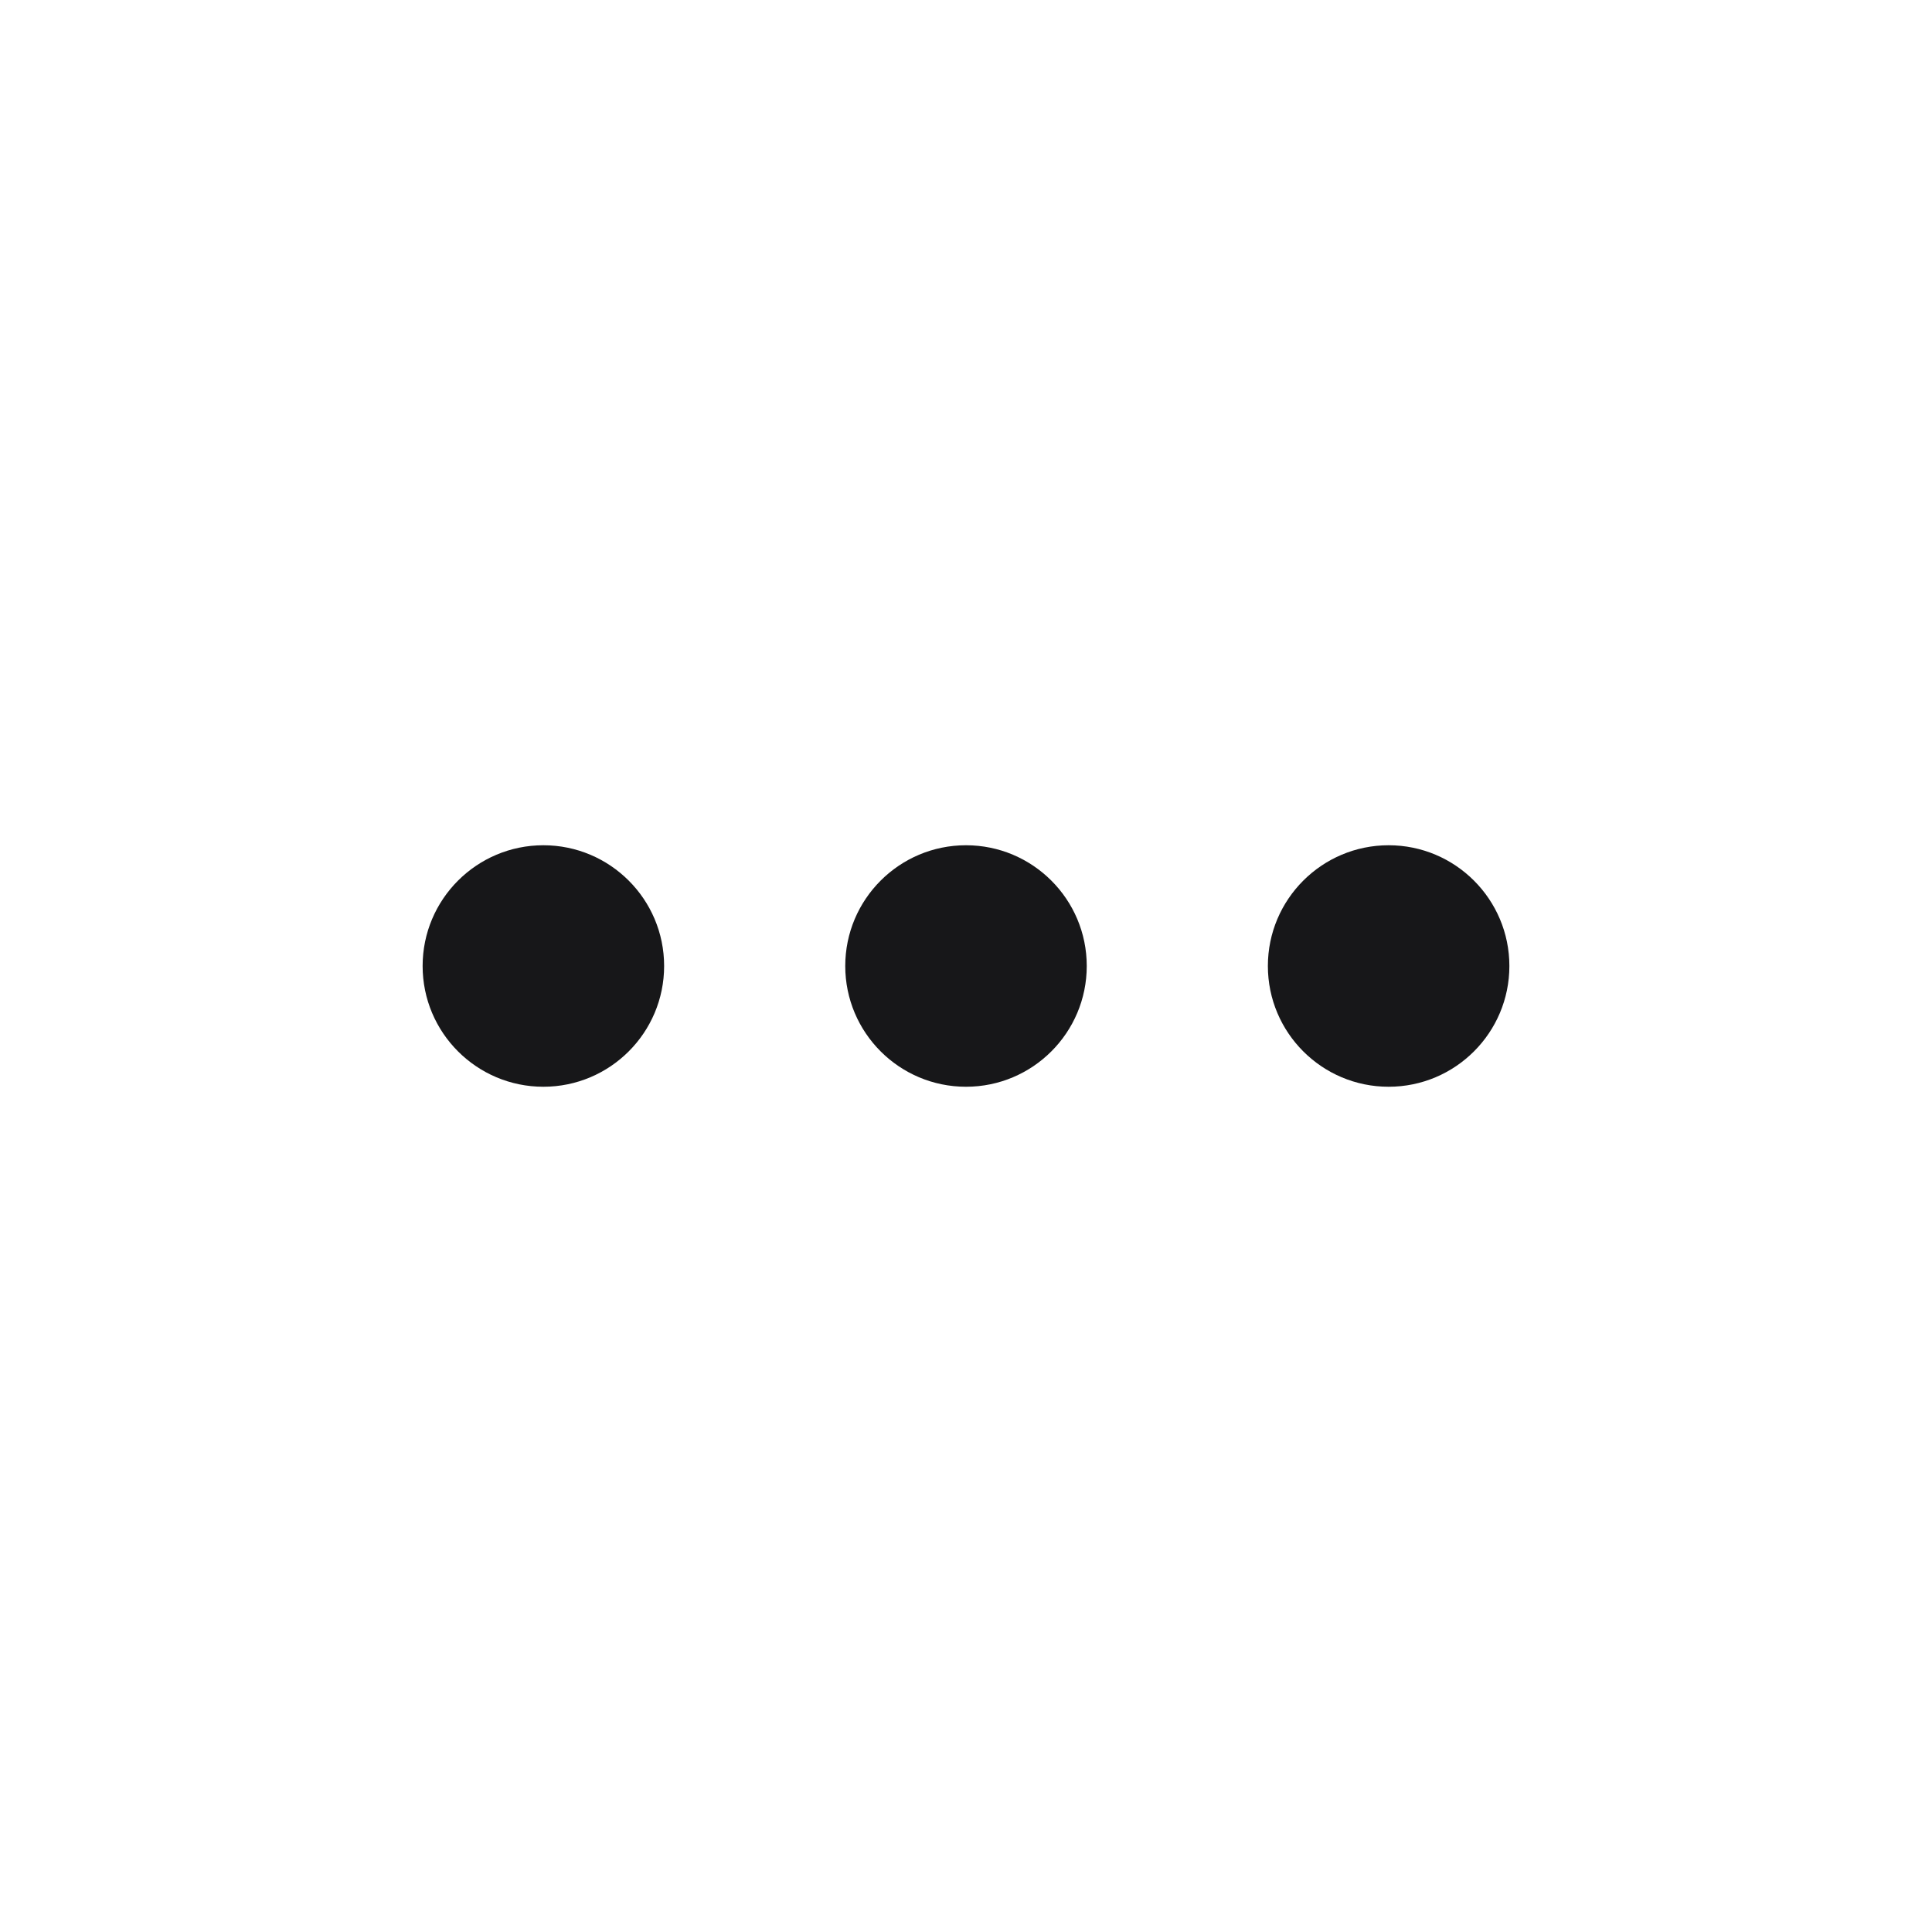
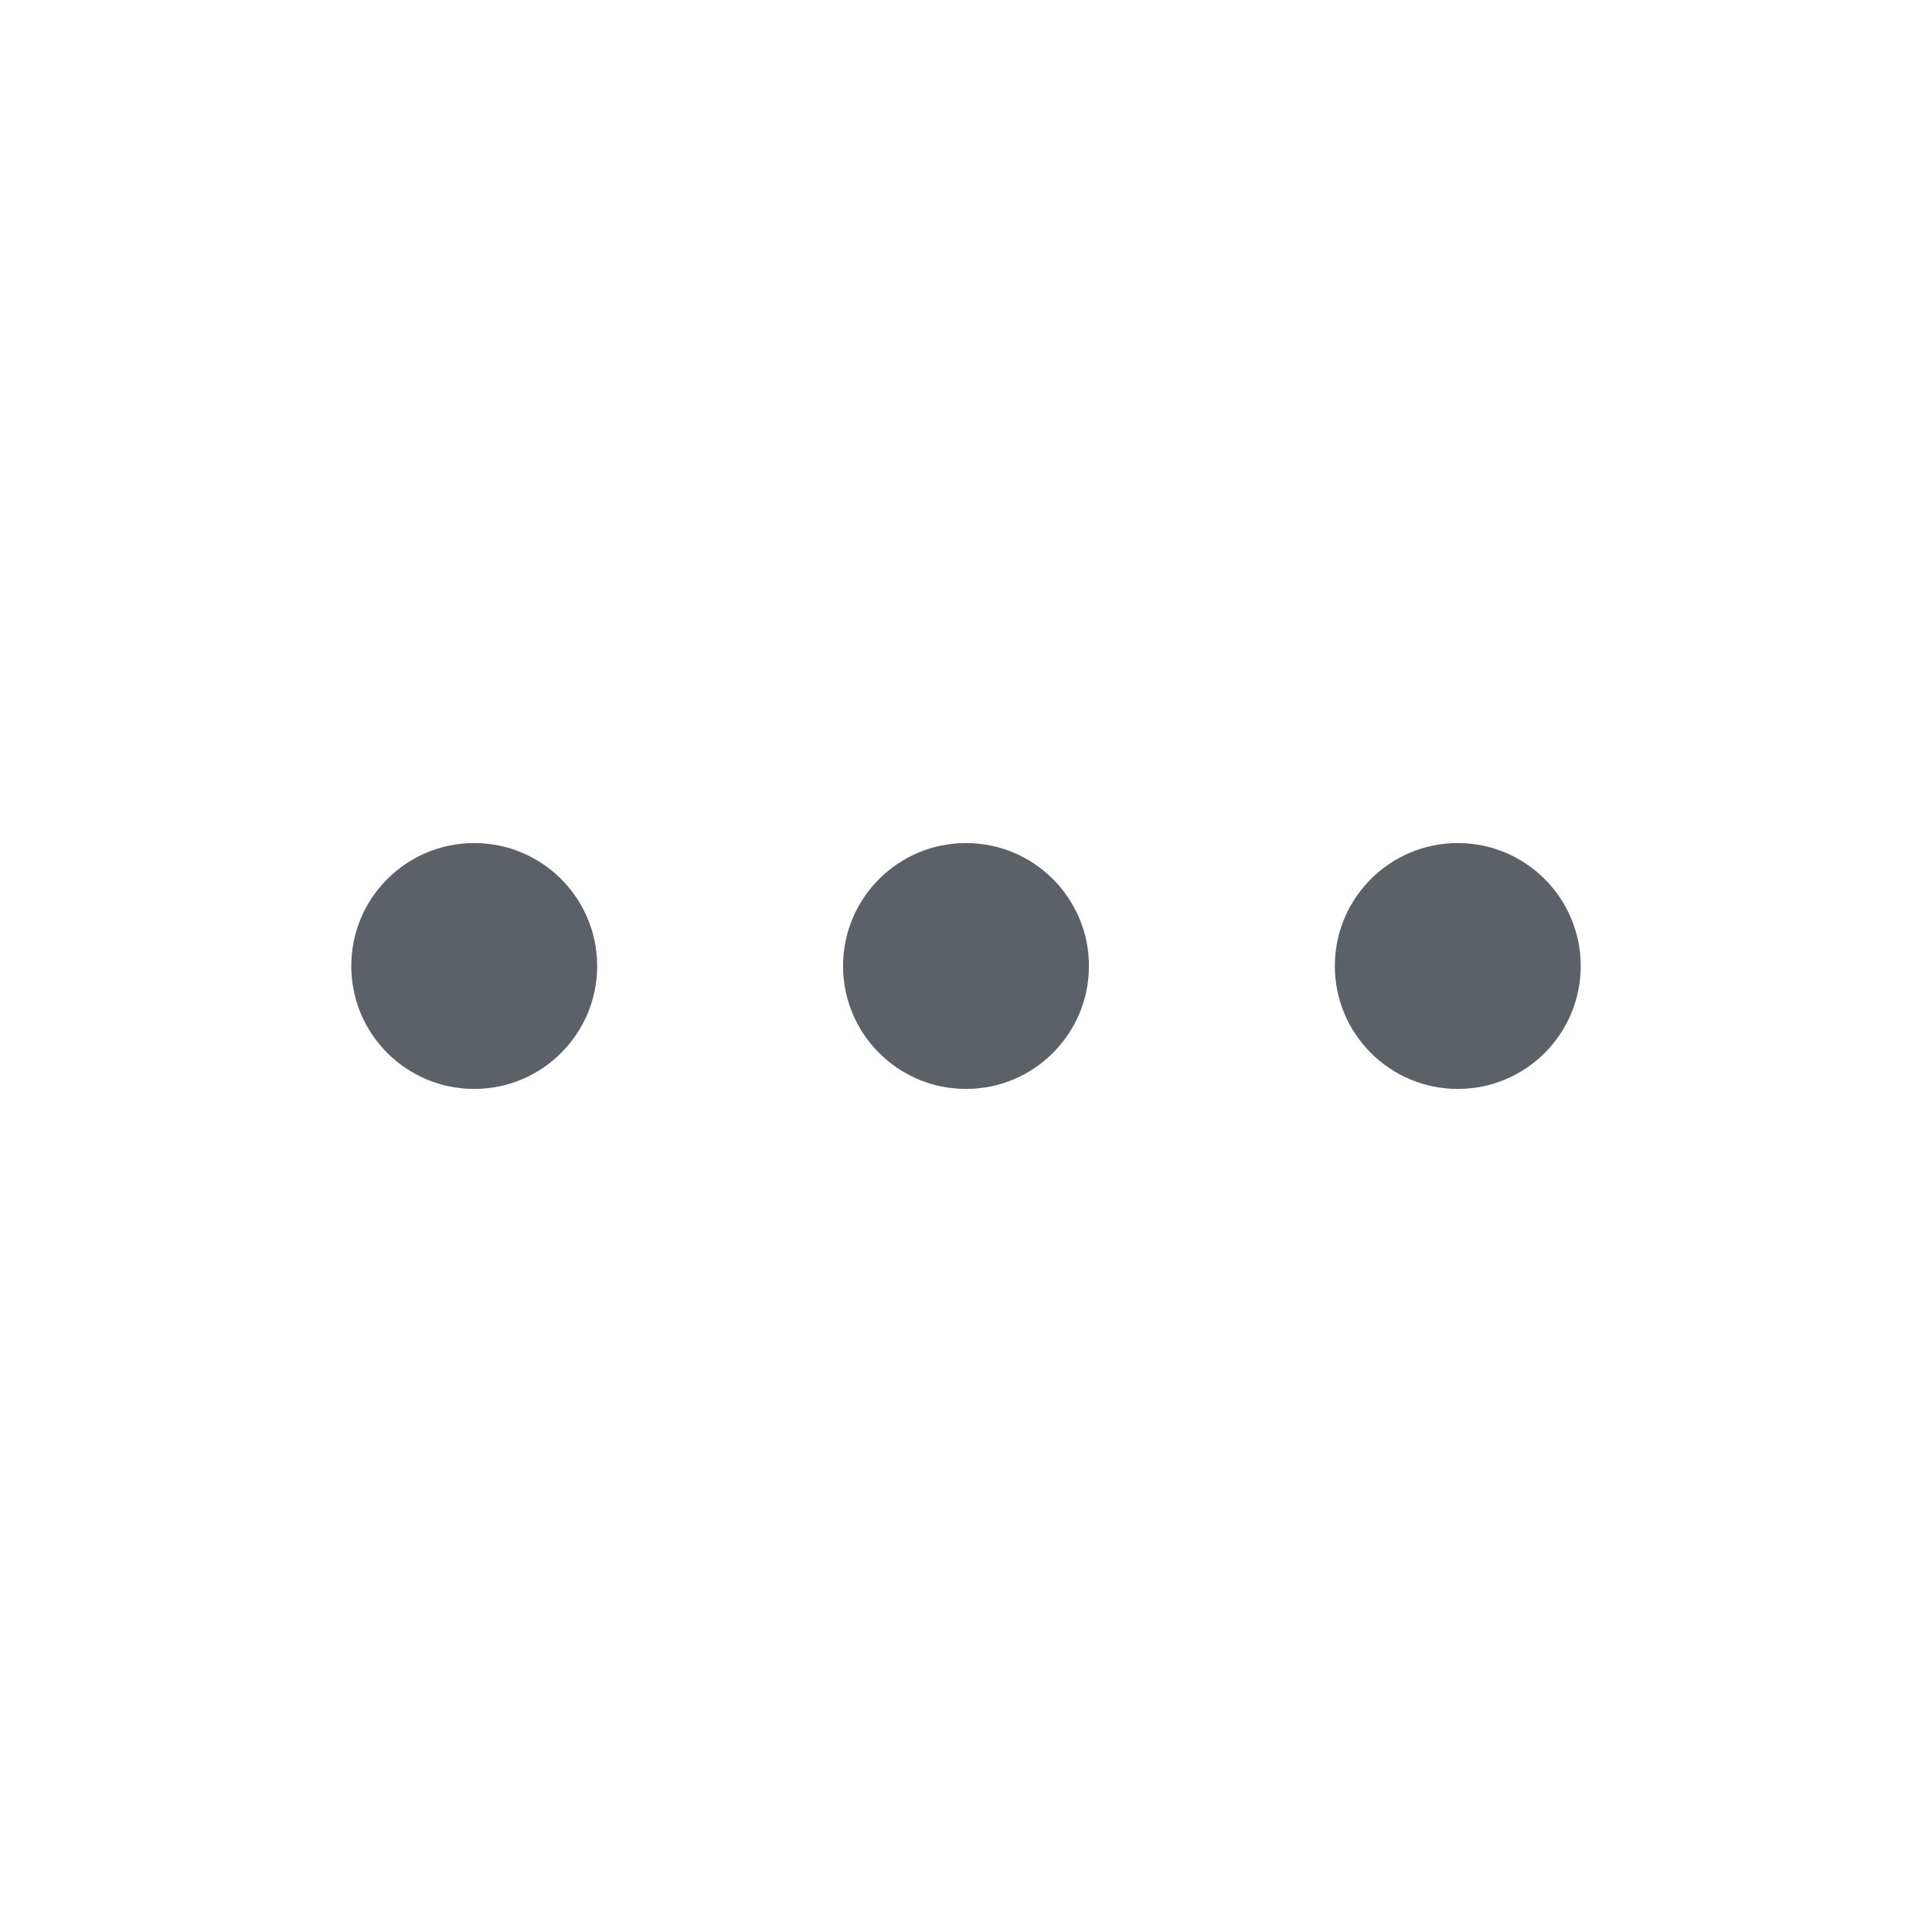
- <svg xmlns="http://www.w3.org/2000/svg" width="24px" height="24px" viewBox="0 0 24 24" version="1.1">
-   <g id="空间里层页面优化" stroke="none" stroke-width="1" fill="none" fill-rule="evenodd">
-     <g id="记忆库-个人记忆-感知记忆-听觉" transform="translate(-440, -187)" fill-rule="nonzero">
-       <g id="编组-14" transform="translate(28, 168)">
-         <g id="更多" transform="translate(412, 19)">
-           <rect id="矩形" fill="#000000" opacity="0" x="0" y="0" width="24" height="24" />
-           <path d="M5.25,12 C5.25,12.828 5.922,13.5 6.75,13.5 C7.578,13.5 8.25,12.828 8.25,12 C8.25,11.172 7.578,10.5 6.75,10.5 C5.922,10.5 5.25,11.172 5.25,12 Z M10.5,12 C10.5,12.828 11.172,13.5 12,13.5 C12.828,13.5 13.5,12.828 13.5,12 C13.5,11.172 12.828,10.5 12,10.5 C11.172,10.5 10.5,11.172 10.5,12 Z M15.75,12 C15.75,12.828 16.422,13.5 17.25,13.5 C18.078,13.5 18.75,12.828 18.75,12 C18.75,11.172 18.078,10.5 17.25,10.5 C16.422,10.5 15.75,11.172 15.75,12 Z" id="形状" fill="#171719" />
+ <svg xmlns="http://www.w3.org/2000/svg" width="22px" height="22px" viewBox="0 0 22 22" version="1.1">
+   <g id="空间外层页面优化" stroke="none" stroke-width="1" fill="none" fill-rule="evenodd">
+     <g id="平台管理-工具管理--MCP服务" transform="translate(-602, -128)" fill="#5B6167" fill-rule="nonzero">
+       <g id="卡片1" transform="translate(252, 112)">
+         <g id="更多" transform="translate(350, 16)">
+           <path d="M5.4,12.4 C6.173,12.4 6.8,11.773 6.8,11 C6.8,10.227 6.173,9.6 5.4,9.6 C4.627,9.6 4,10.227 4,11 C4,11.773 4.627,12.4 5.4,12.4 Z M11,12.4 C11.773,12.4 12.4,11.773 12.4,11 C12.4,10.227 11.773,9.6 11,9.6 C10.227,9.6 9.6,10.227 9.6,11 C9.6,11.773 10.227,12.4 11,12.4 Z M16.6,12.4 C17.373,12.4 18,11.773 18,11 C18,10.227 17.373,9.6 16.6,9.6 C15.827,9.6 15.2,10.227 15.2,11 C15.2,11.773 15.827,12.4 16.6,12.4 Z" id="形状" />
        </g>
      </g>
    </g>
  </g>
</svg>
